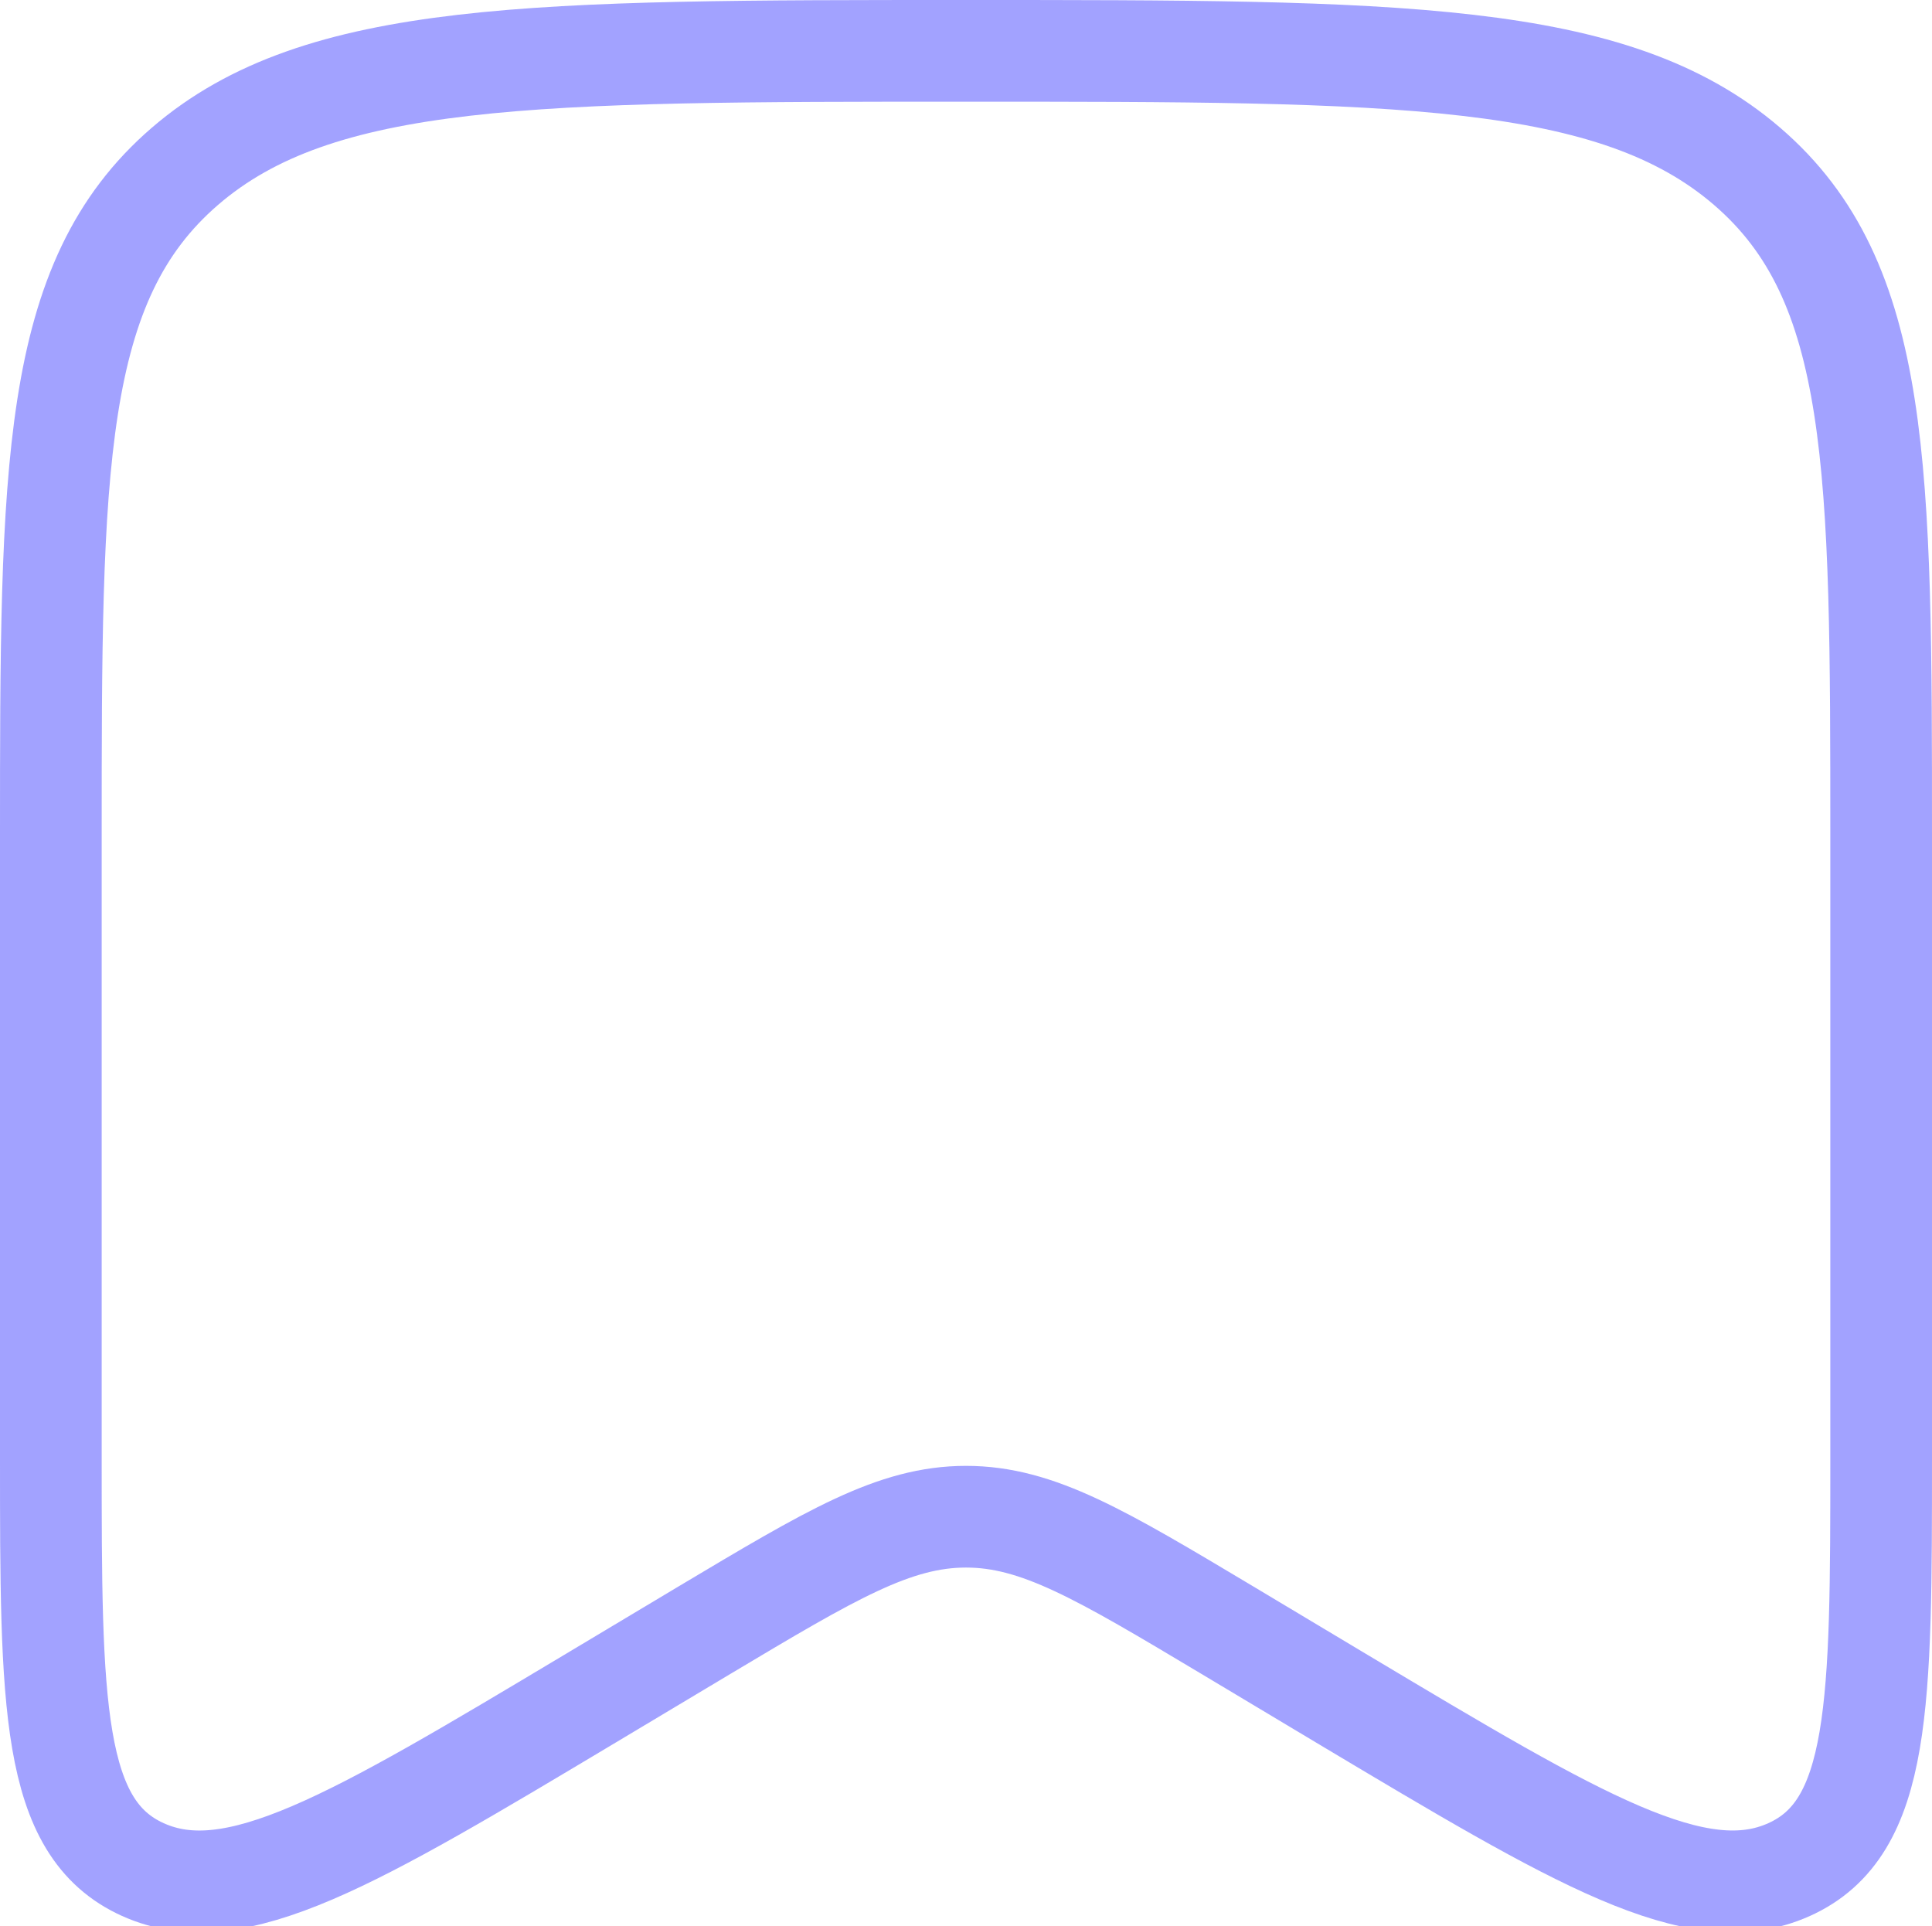
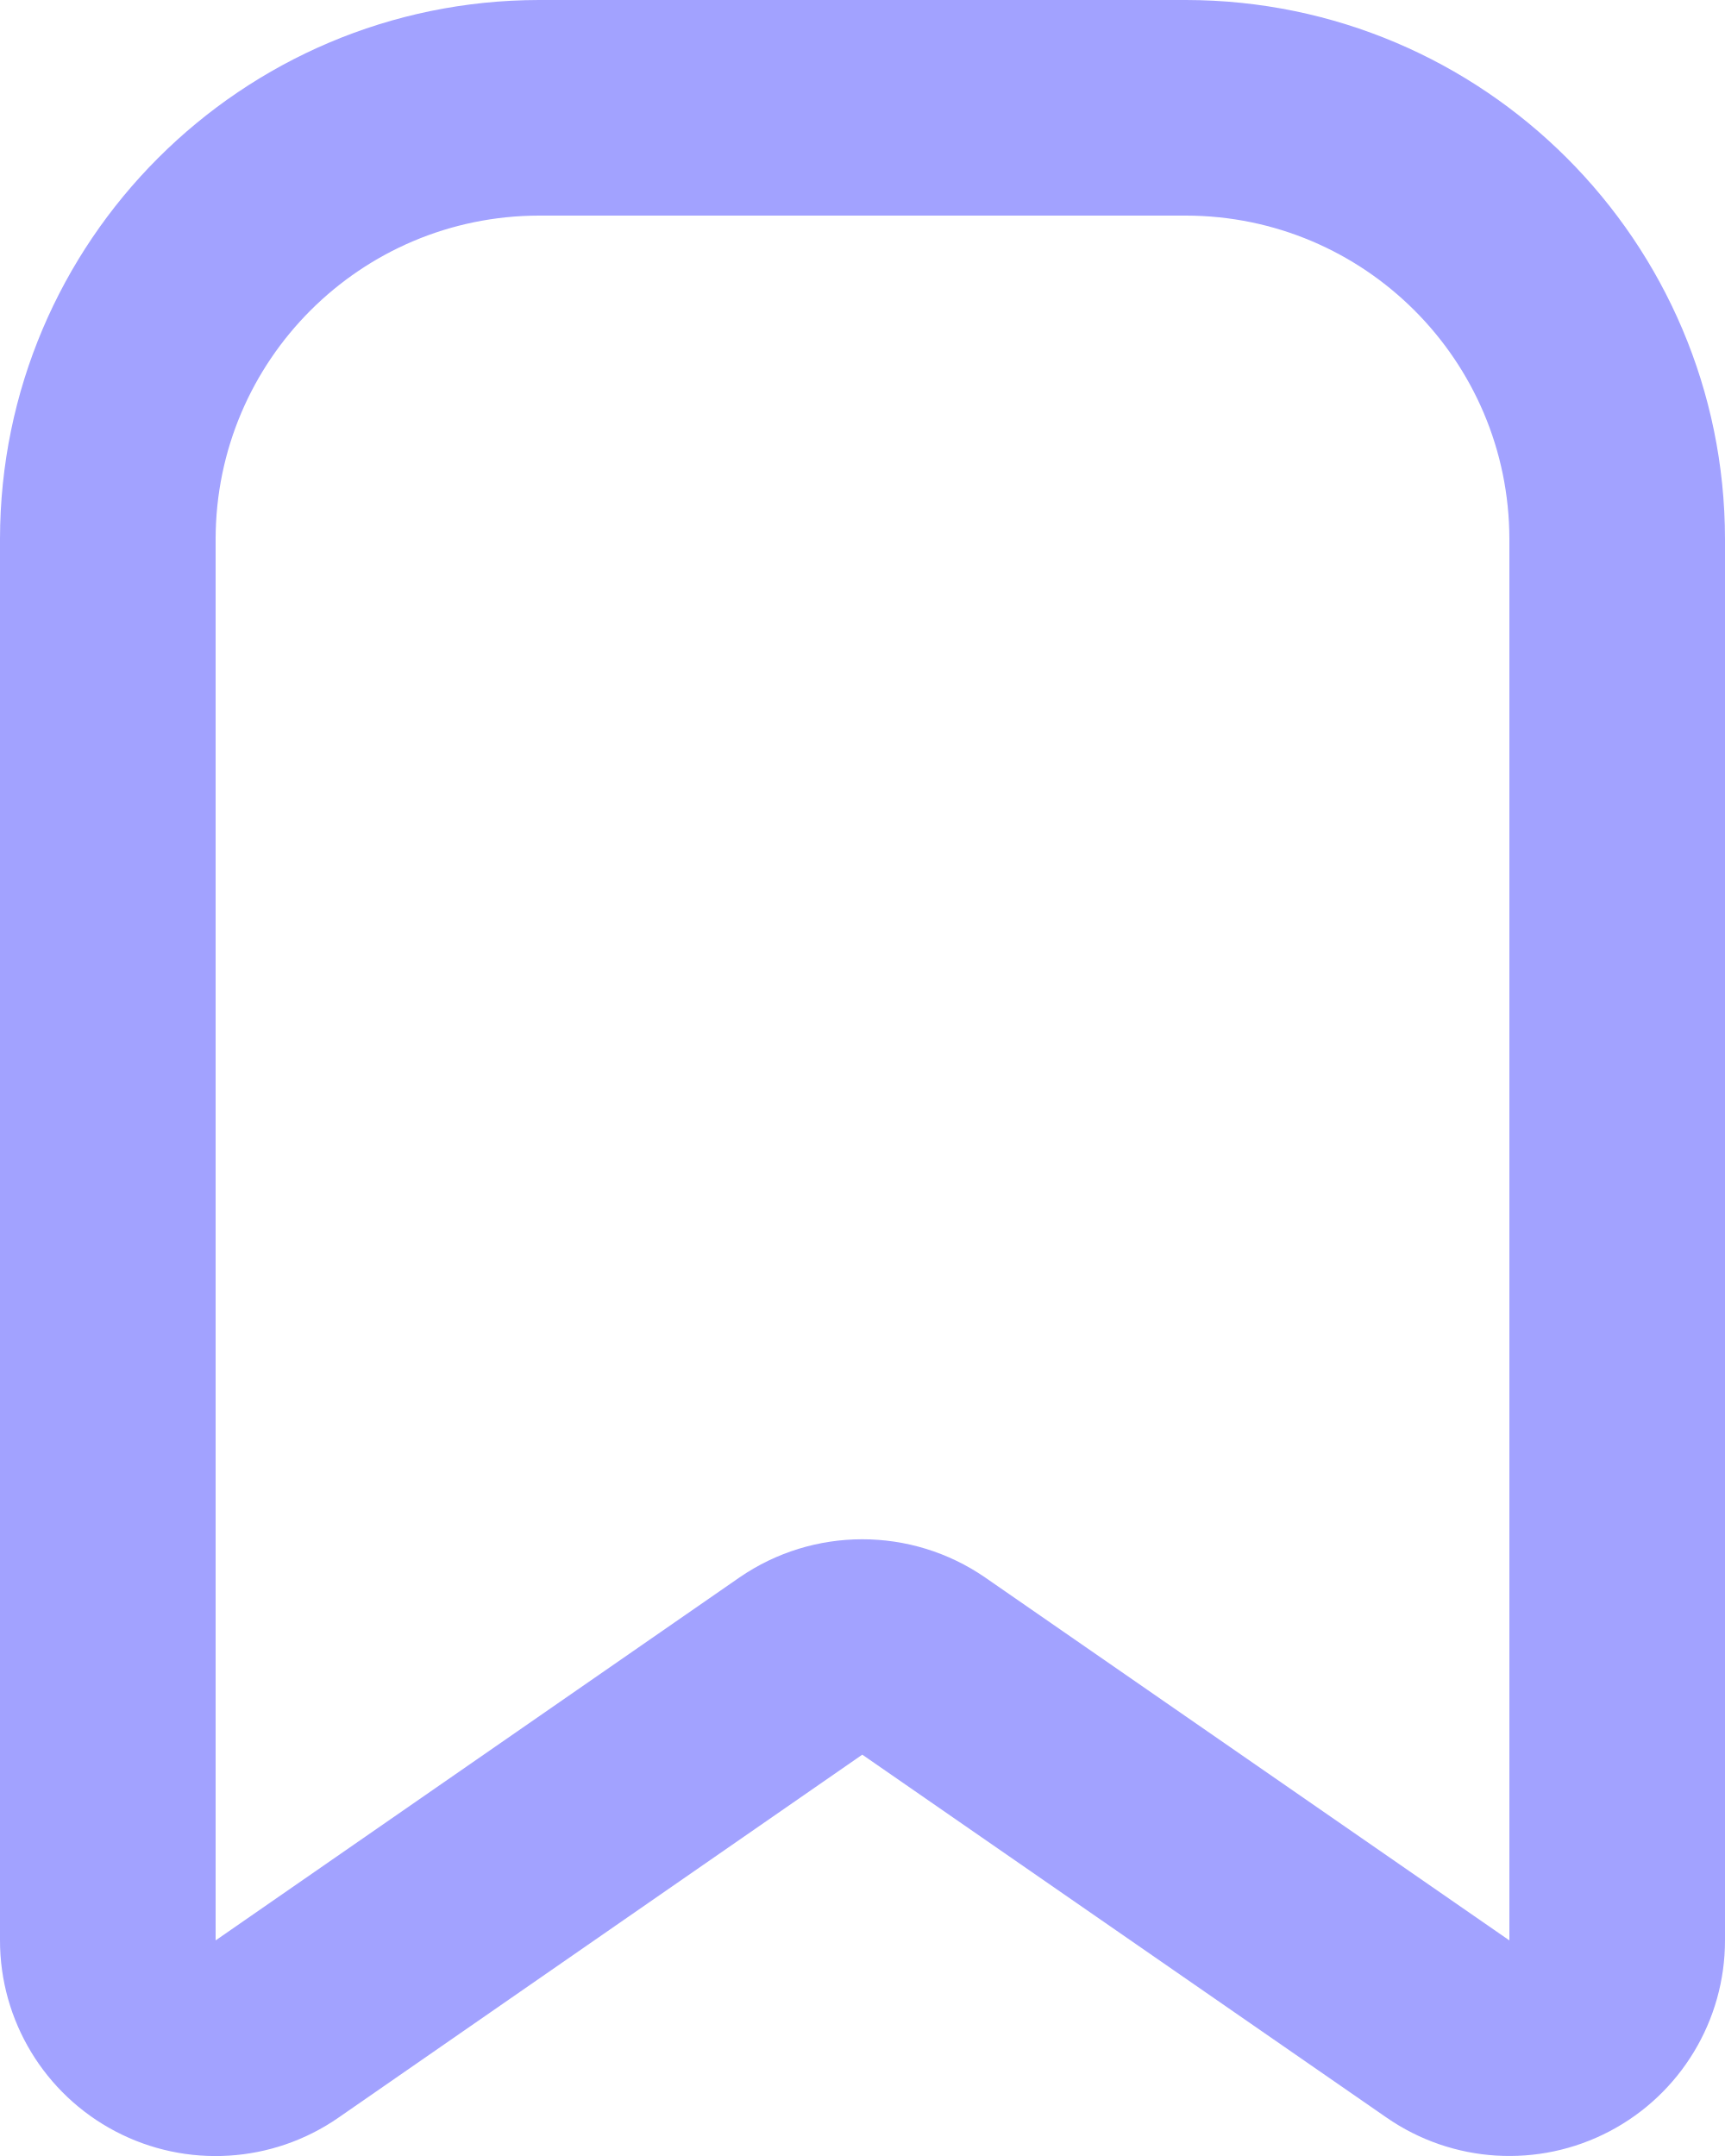
- <svg xmlns="http://www.w3.org/2000/svg" width="38" height="37.874" viewBox="0 0 38 37.874">
-   <g id="그룹_25" data-name="그룹 25" transform="translate(1 1)">
-     <g id="그룹_24" data-name="그룹 24">
-       <path id="패스_7" data-name="패스 7" d="M40,29.637V17.5c0-7.306,0-10.961-2.637-13.229S30.485,2,22,2,9.272,2,6.637,4.271,4,10.194,4,17.5V29.637c0,4.879,0,7.316,1.811,8.132s4.135-.575,8.788-3.358l2.266-1.356c2.484-1.482,3.726-2.226,5.135-2.226s2.651.744,5.135,2.228L29.4,34.413c4.653,2.78,6.977,4.171,8.789,3.356S40,34.513,40,29.637Z" transform="translate(-4 -2)" fill="none" stroke="#a2a2ff" stroke-linecap="round" stroke-width="2" />
-     </g>
-   </g>
+ <svg xmlns="http://www.w3.org/2000/svg" width="32" height="40" viewBox="0 0 32 40">
+   <path id="bookmark-Bold_1_" d="M469,1748H457a10.012,10.012,0,0,0-10,10v26a4,4,0,0,0,6.278,3.289l9.718-6.735,9.728,6.735A4,4,0,0,0,479,1784v-26A10.012,10.012,0,0,0,469,1748Zm6,36-9.726-6.734a4.018,4.018,0,0,0-4.556,0L451,1784v-26a6.008,6.008,0,0,1,6-6h12a6.008,6.008,0,0,1,6,6v26Z" transform="translate(-447 -1748)" fill="#a2a2ff" />
</svg>
